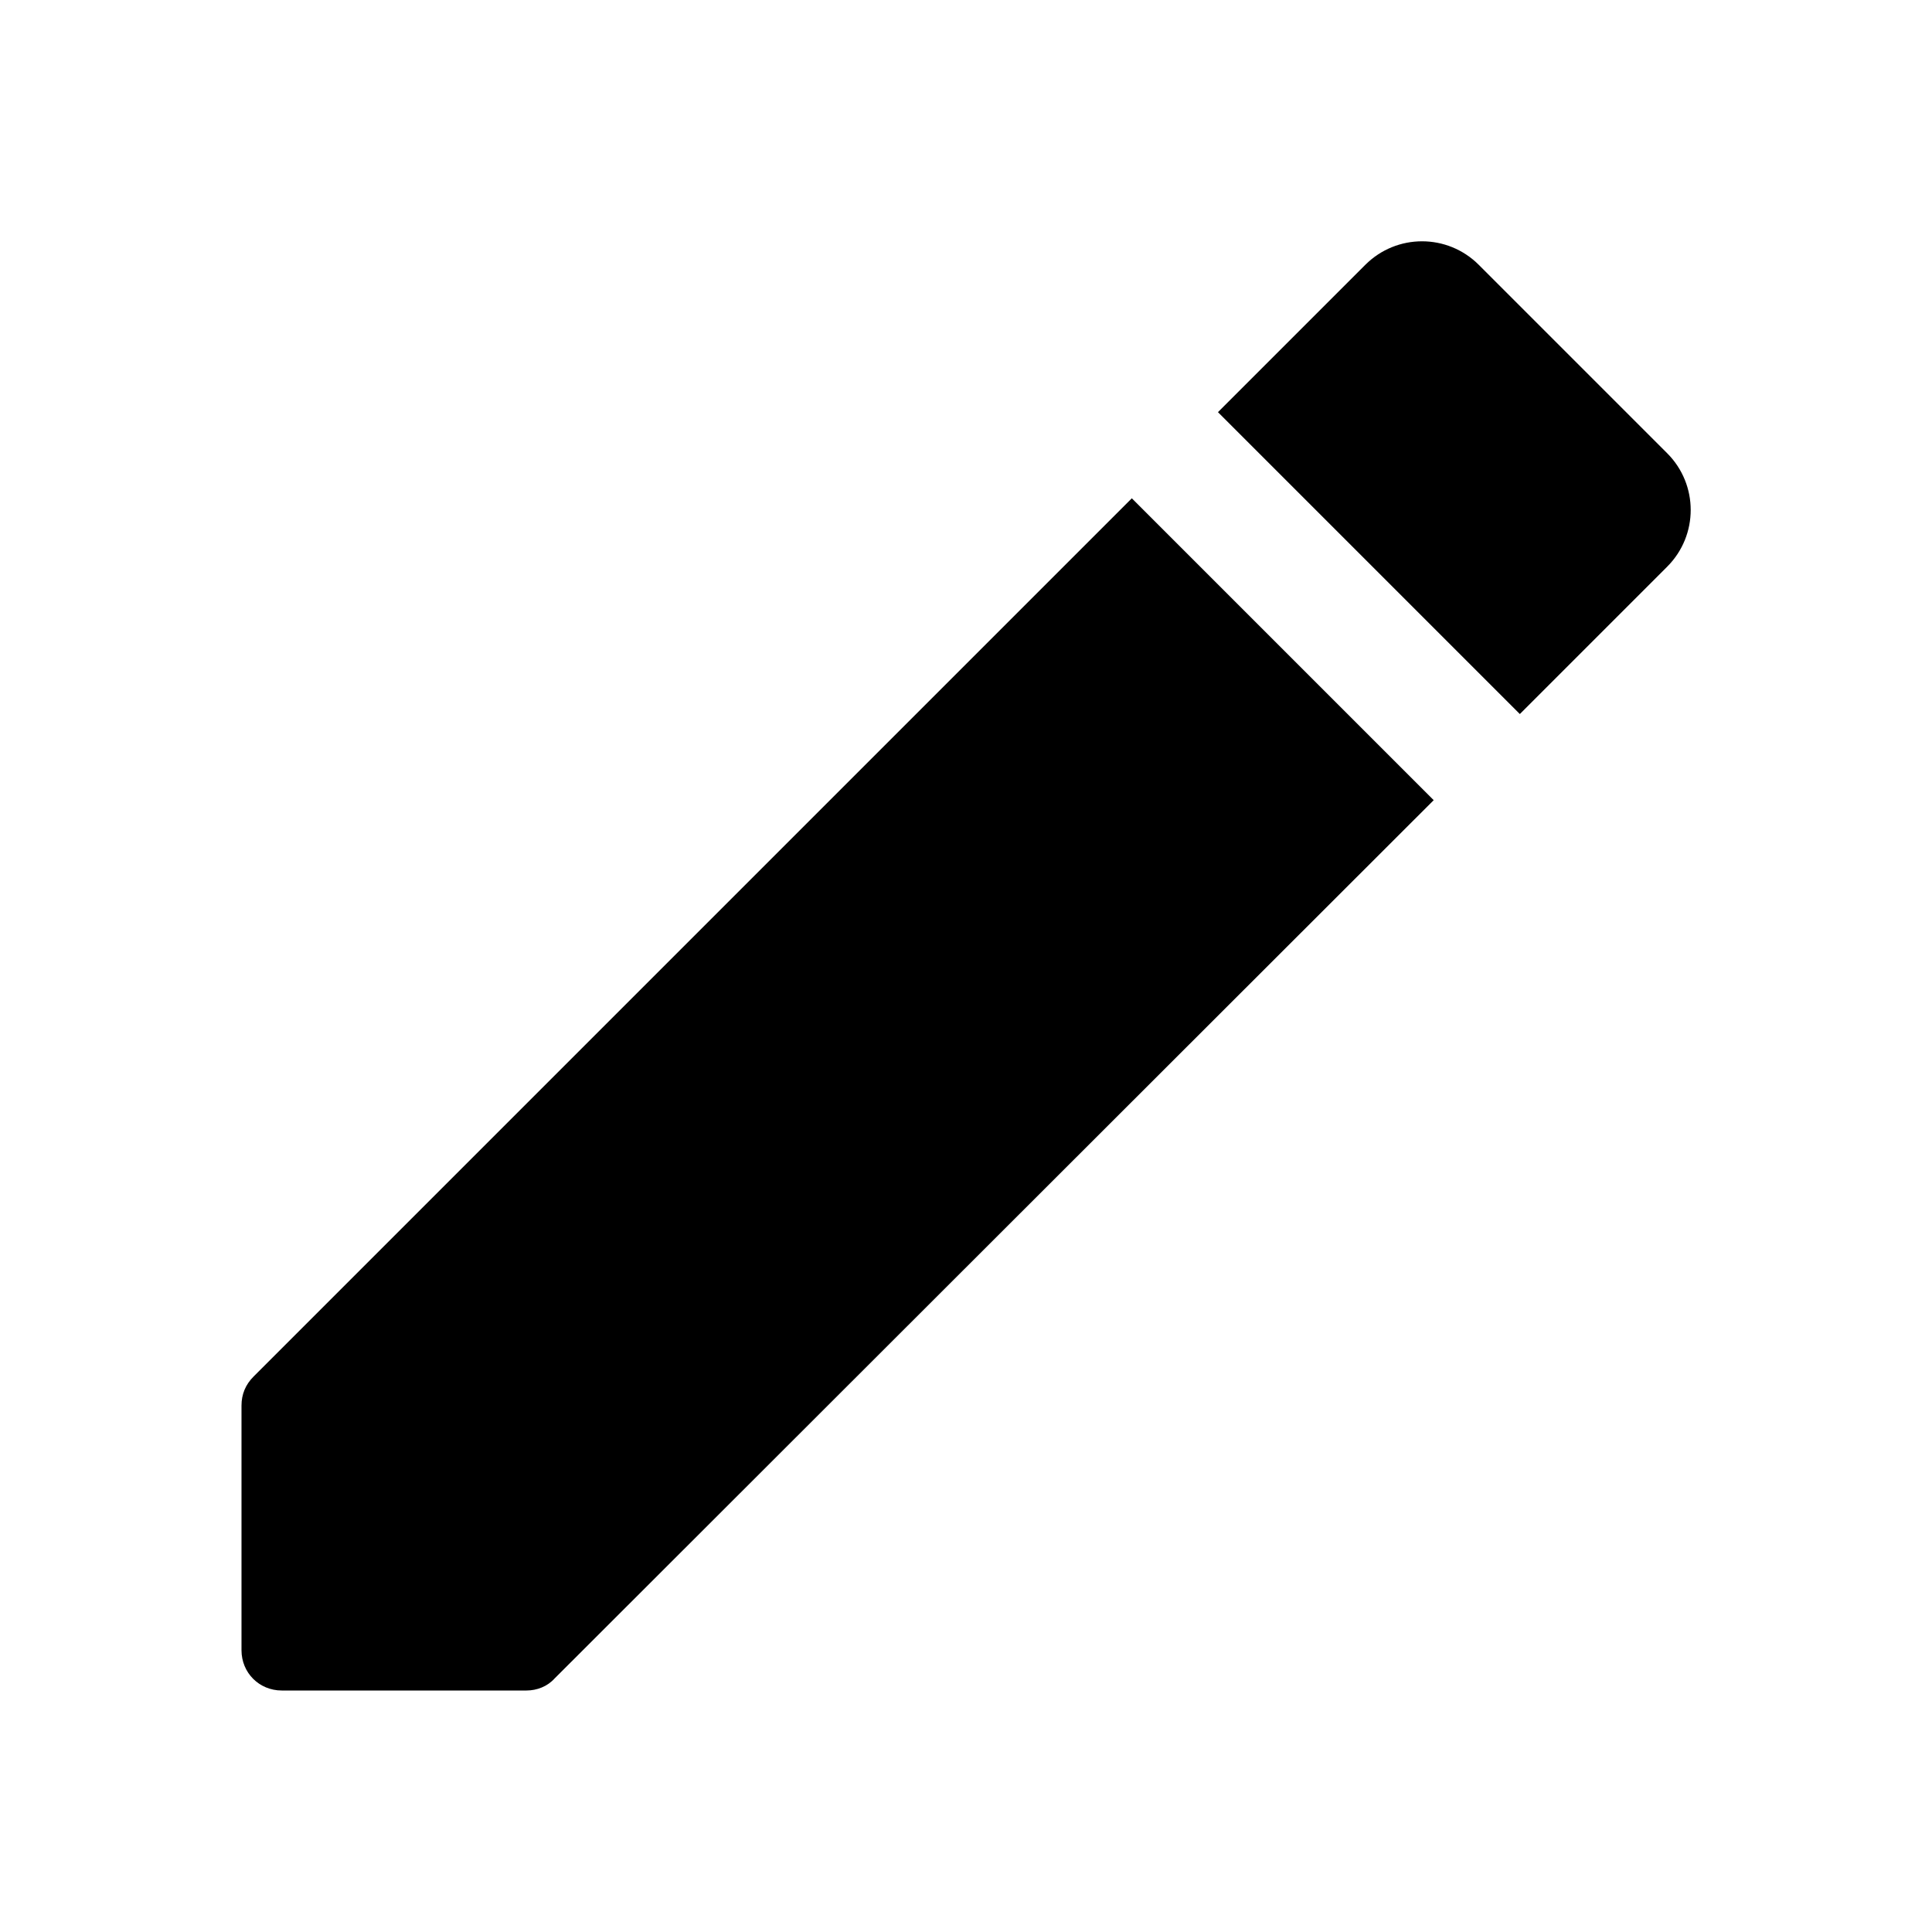
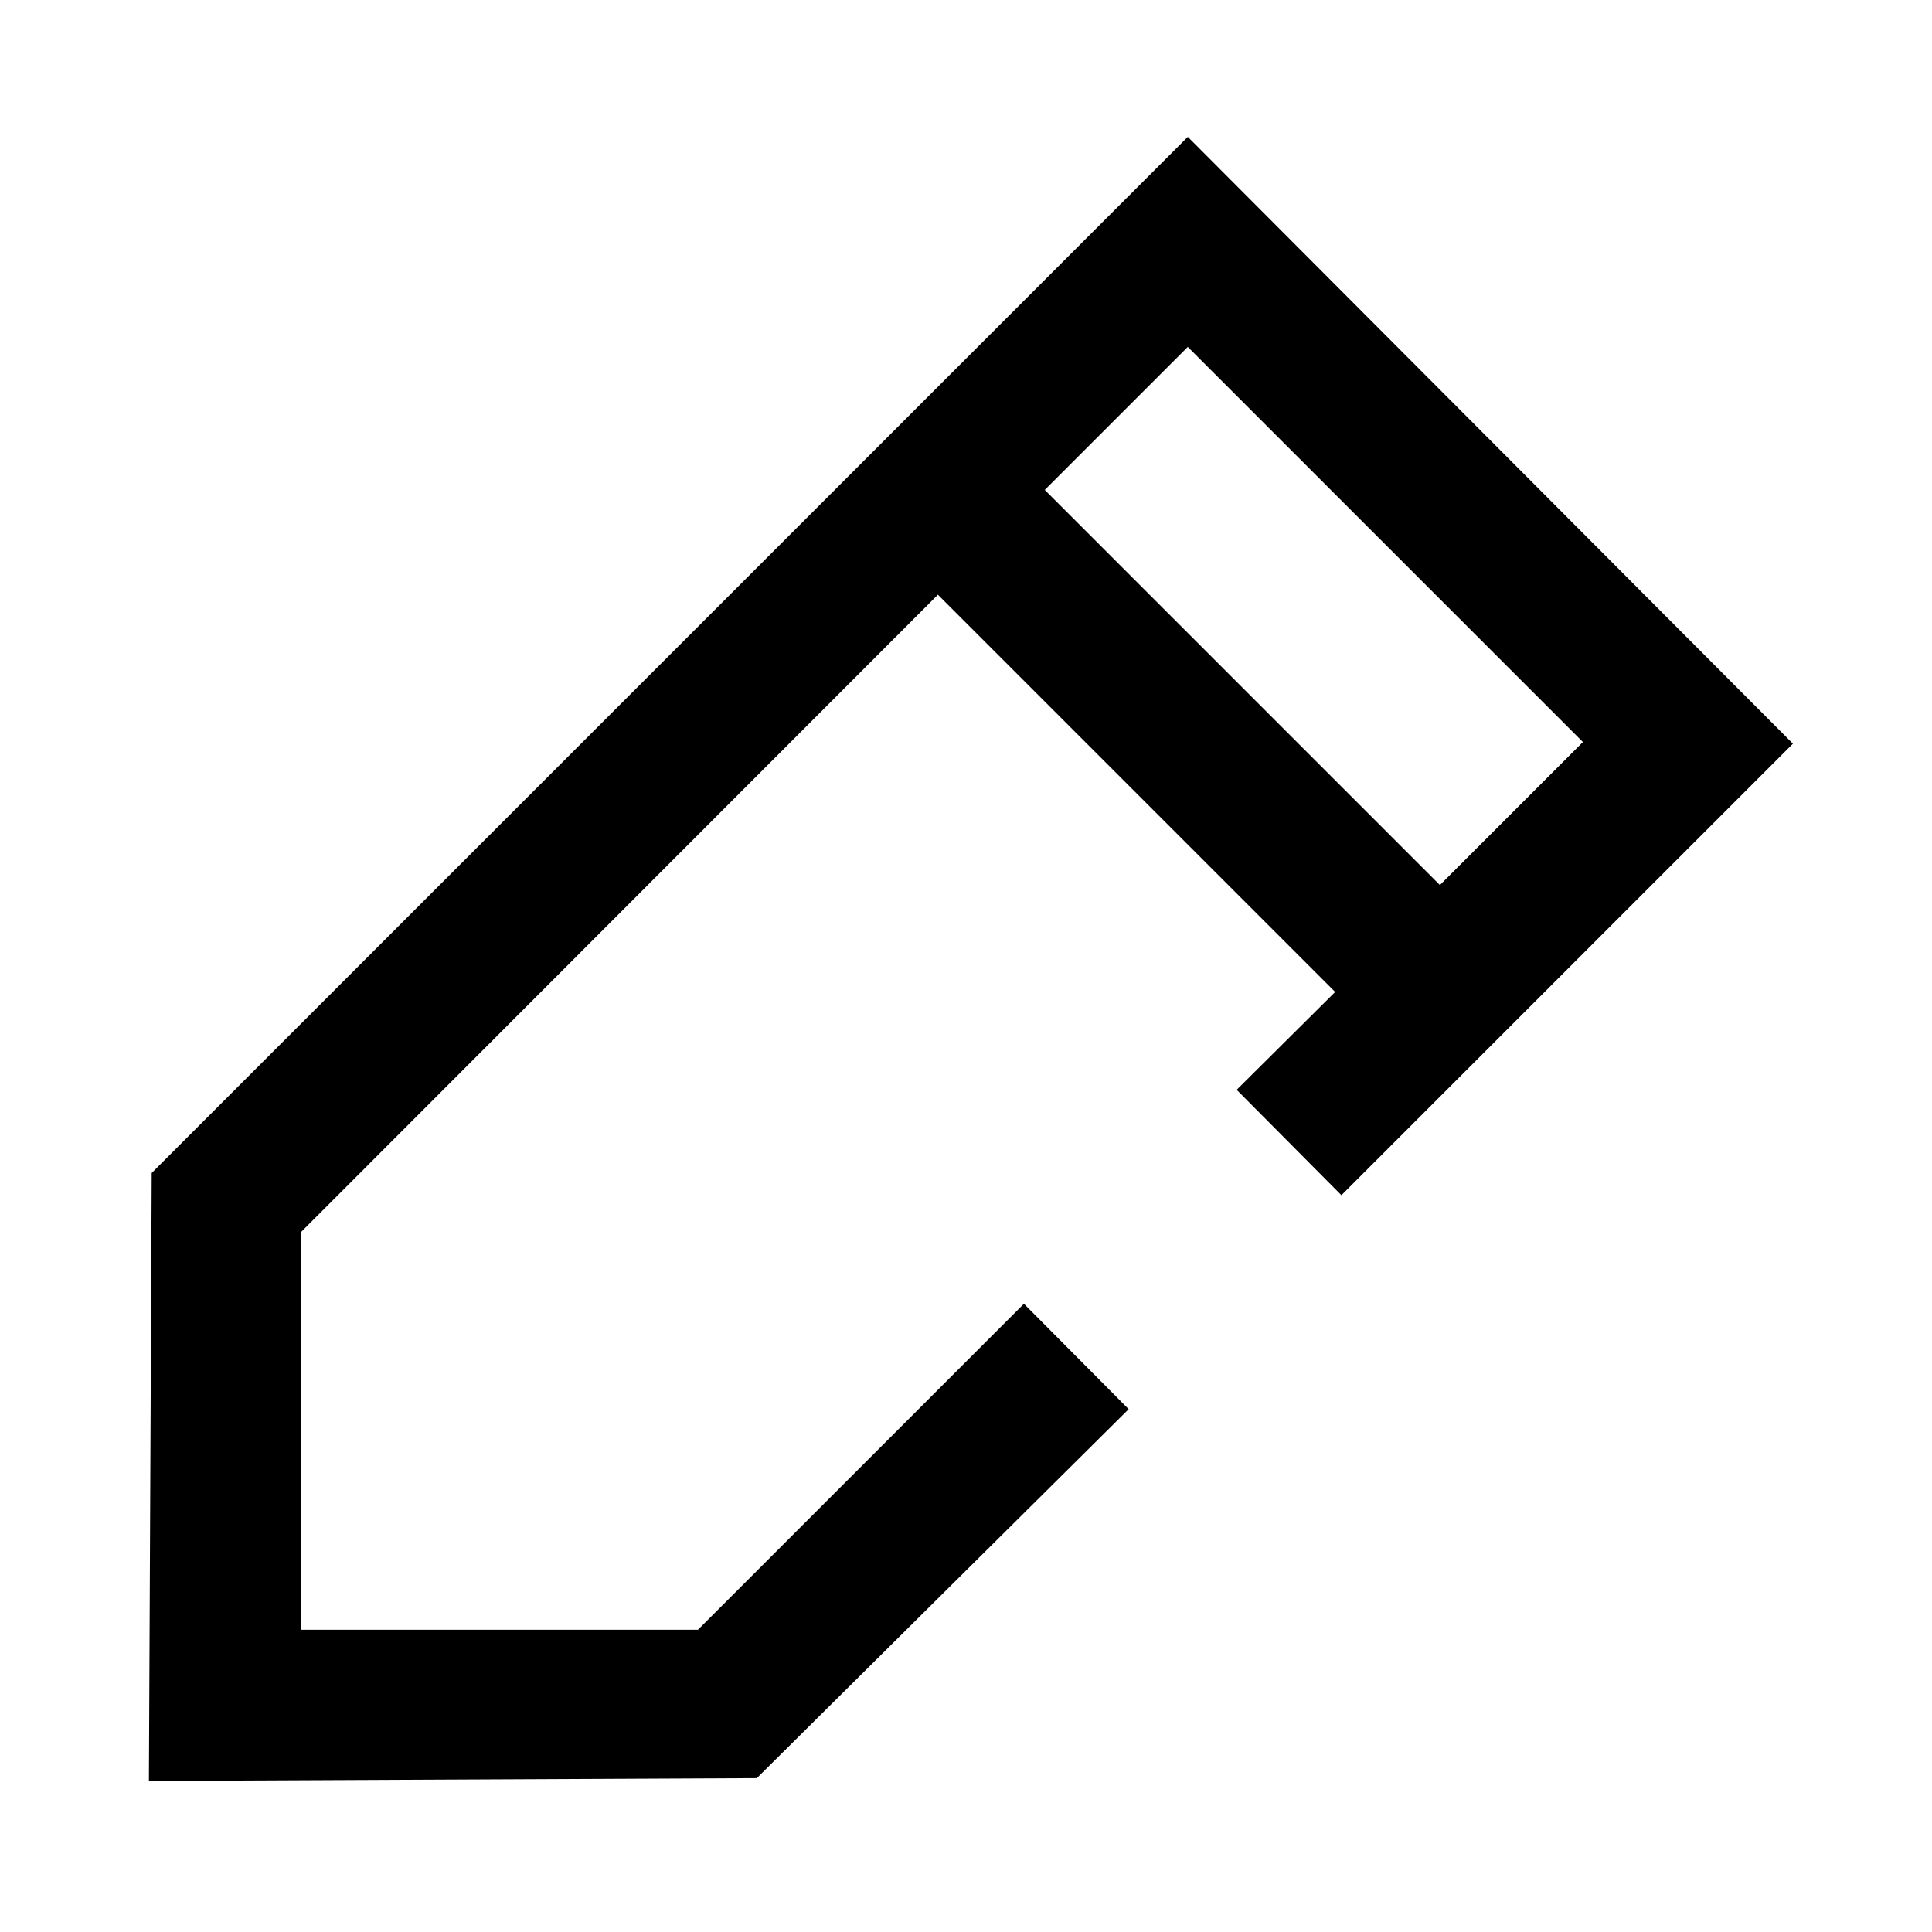
- <svg xmlns="http://www.w3.org/2000/svg" width="24" height="24" viewBox="0 0 24 24">
-   <path fill="none" d="M0 0h24v24H0V0z" />
-   <path d="M3 17.46v3.04c0 .28.22.5.5.5h3.04c.13 0 .26-.05.35-.15L17.81 9.94l-3.75-3.75L3.15 17.1c-.1.1-.15.22-.15.36zM20.71 7.04c.39-.39.39-1.02 0-1.41l-2.34-2.34c-.39-.39-1.02-.39-1.41 0l-1.83 1.83 3.75 3.75 1.83-1.83z" />
+ <svg xmlns="http://www.w3.org/2000/svg" width="24px" height="24px" viewBox="0 0 24 24" version="1.1">
+   <g id="Icones_Outline" stroke="none" stroke-width="1" fill="none" fill-rule="evenodd">
+     <g id="Pen" fill="#000000" fill-rule="nonzero" stroke="#000000" stroke-width="0.5">
+       <g id="noun_Pen_3590601" transform="translate(2, 2)">
+         <path d="M0.134,12.675 L0.101,19.872 L7.298,19.839 L11.667,15.504 L10.719,14.55 L6.774,18.495 L1.485,18.495 L1.485,13.206 L9.651,5.034 L14.94,10.323 L13.716,11.539 L14.664,12.493 L19.919,7.238 L12.755,0.054 L0.134,12.675 Z M15.887,9.348 L10.625,4.086 L12.755,1.956 L18.017,7.218 L15.887,9.348 Z" id="Shape" />
+       </g>
+     </g>
+   </g>
</svg>
